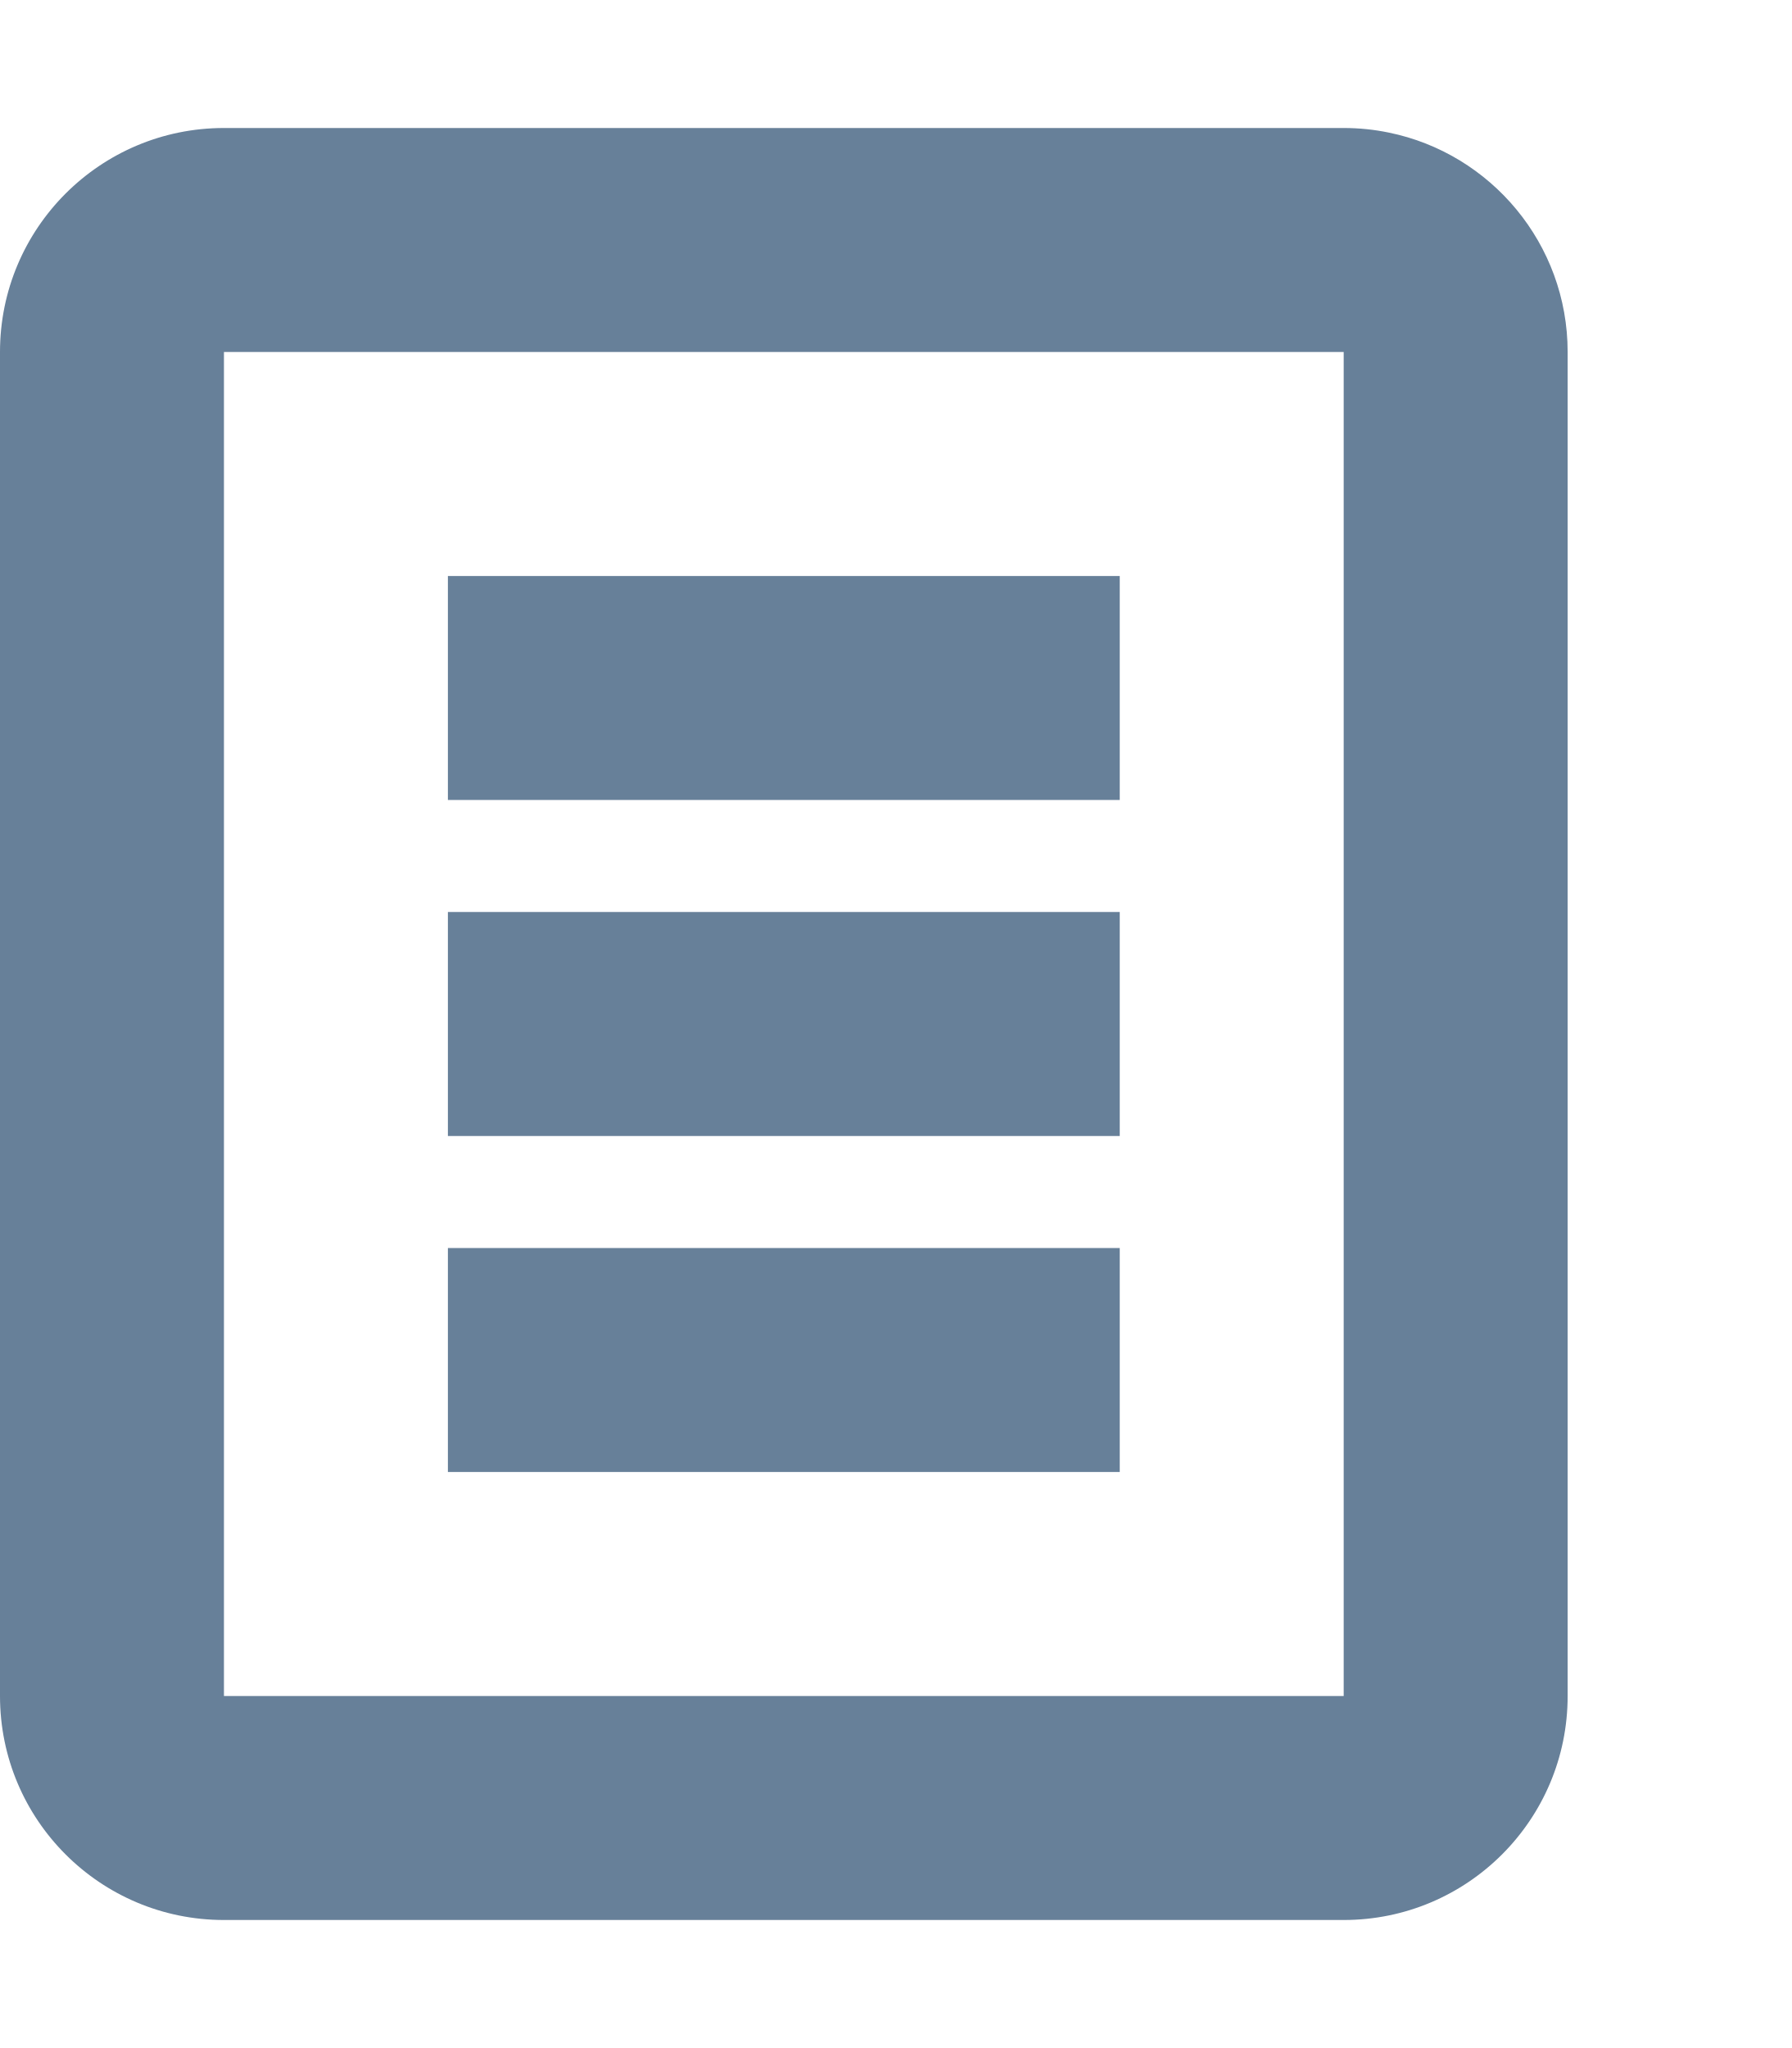
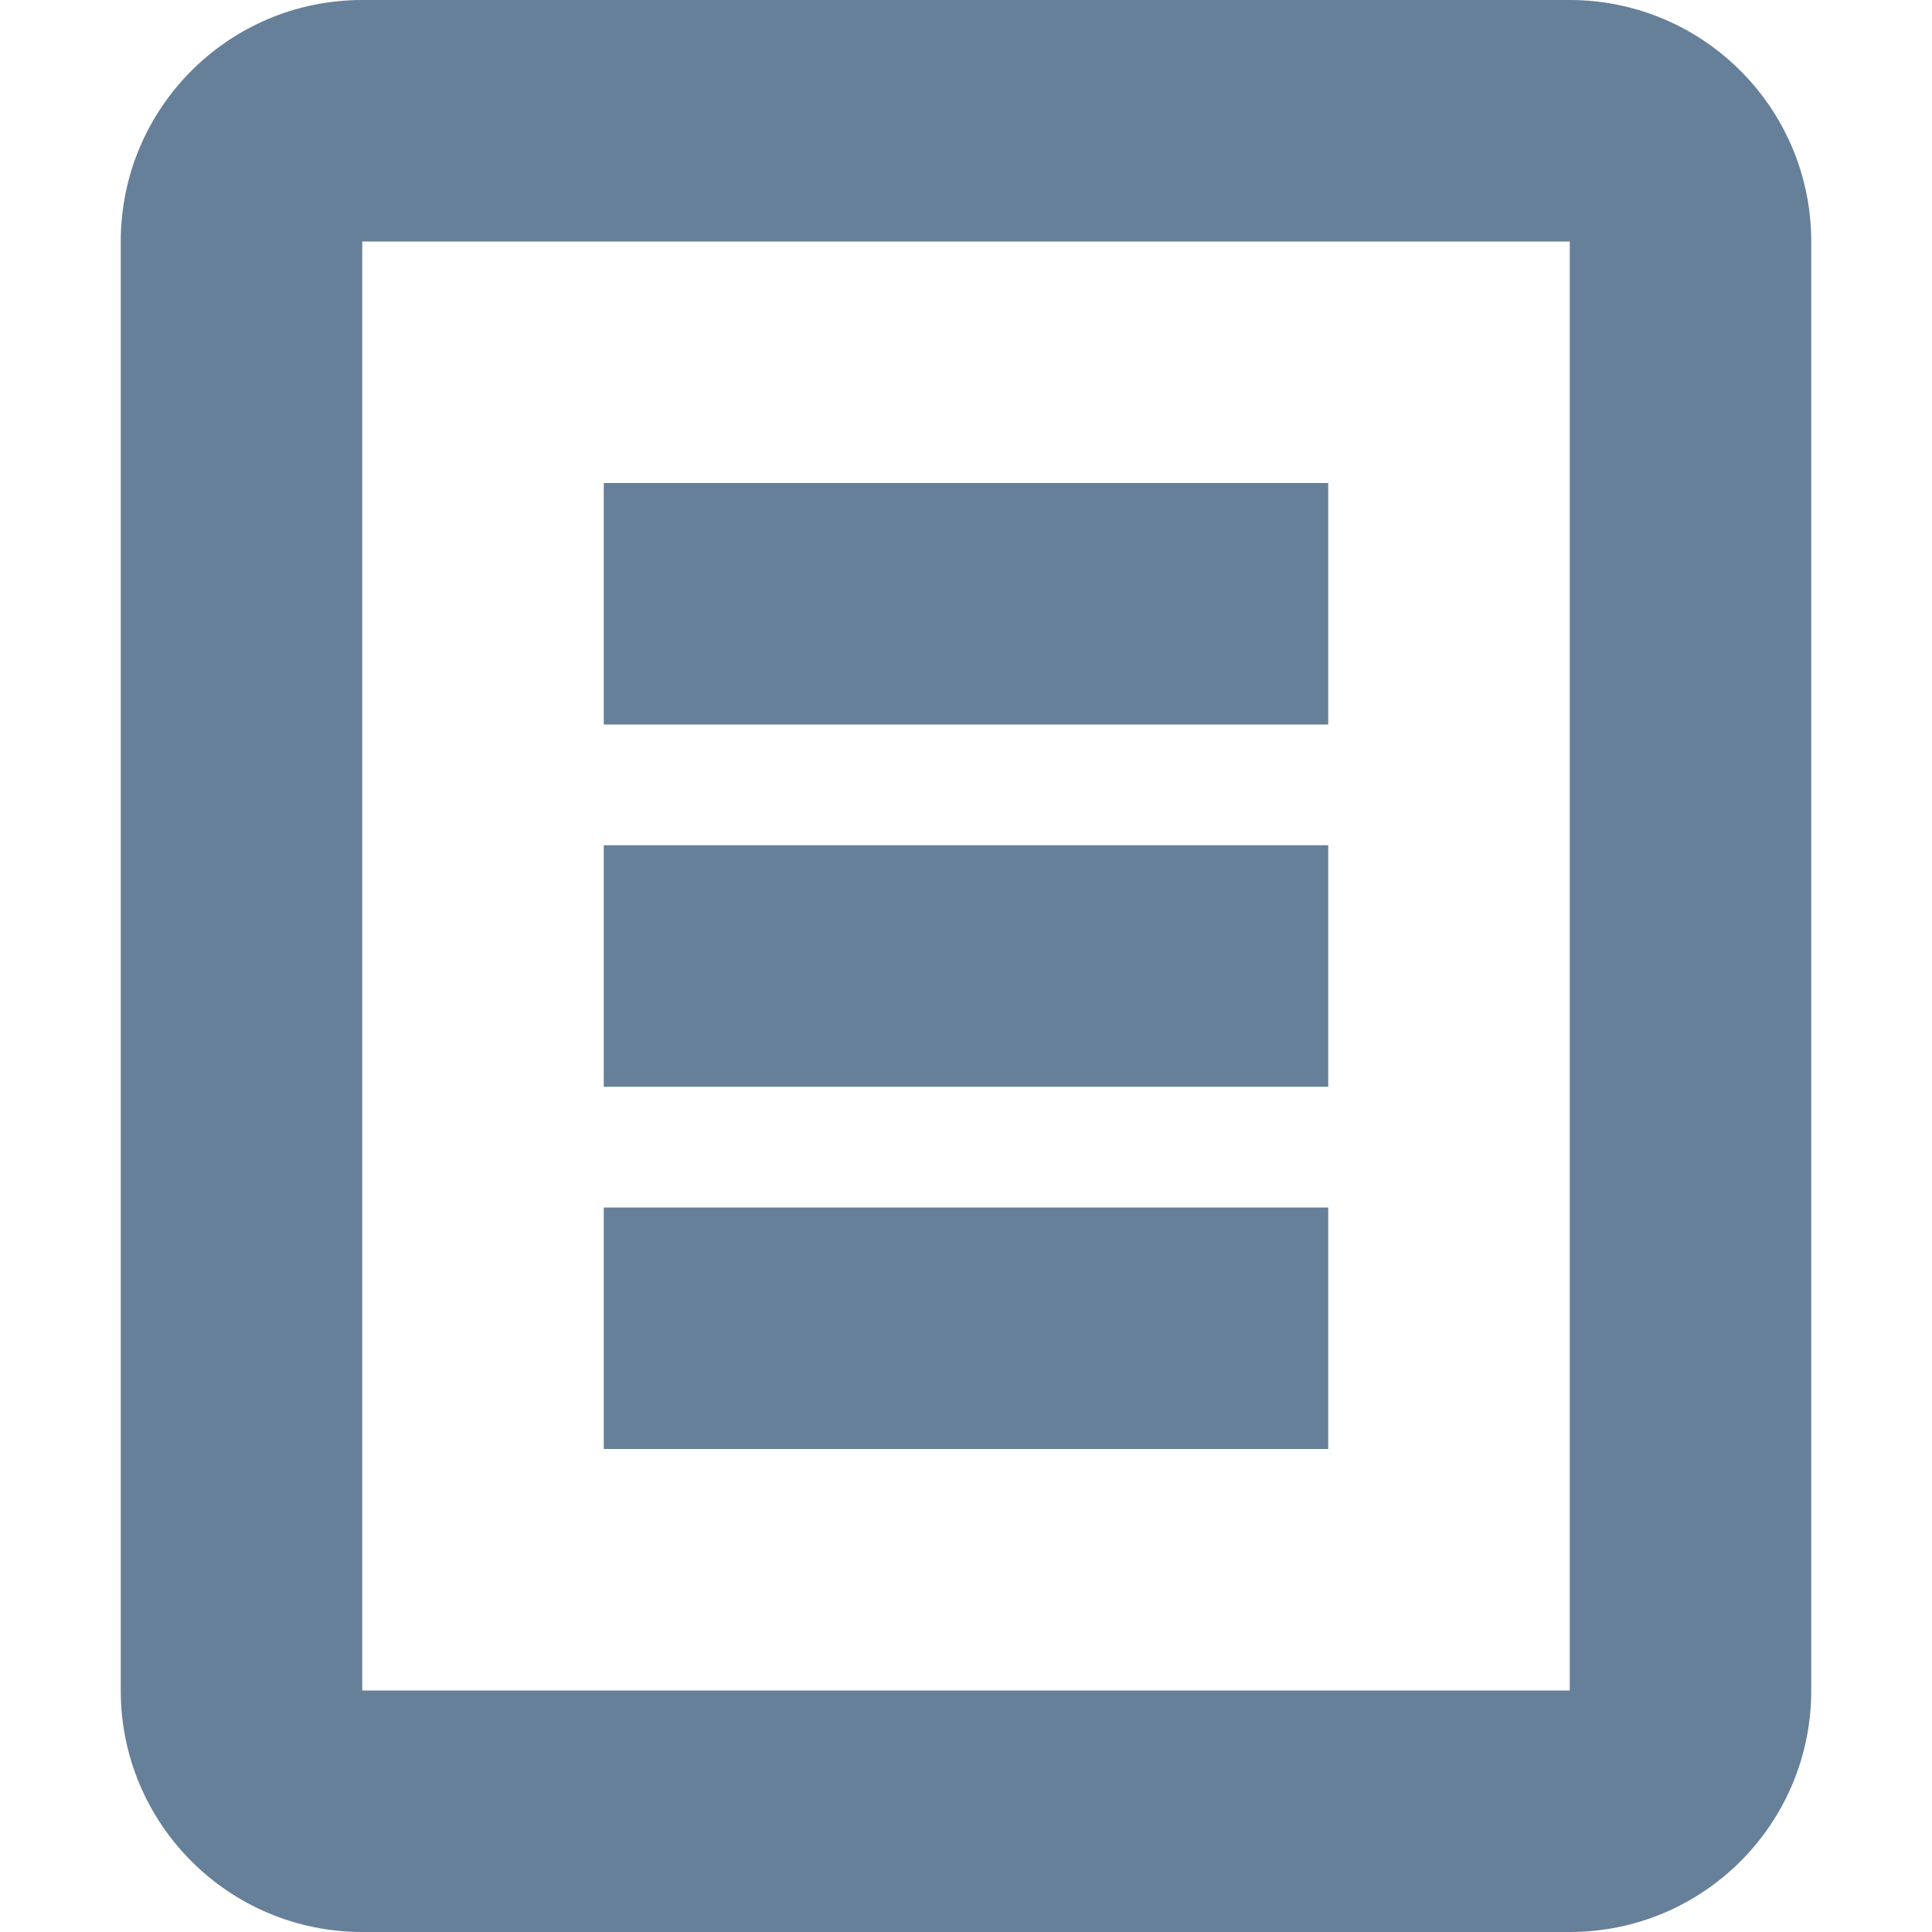
- <svg xmlns="http://www.w3.org/2000/svg" width="14" height="16" viewBox="0 0 16 16" fill="none">
+ <svg xmlns="http://www.w3.org/2000/svg" width="16" height="16" viewBox="-1 0 16 16" fill="none">
  <path fill-rule="evenodd" clip-rule="evenodd" d="M9 0H7H2C0.895 0 0 0.895 0 2V8V10V14C0 15.105 0.895 16 2 16H5H7L12 16C13.105 16 14 15.105 14 14V8V6V2C14 1.034 13.314 0.227 12.403 0.041C12.273 0.014 12.138 0 12 0H9ZM4 14H2L2 12L2 10L2 8L2 4V2H4L7 2L9 2L10 2L12 2V4V6V8V12V14H10L7 14H5H4ZM10 4H4V6H10V4ZM4 7H10V9H4V7ZM10 10H4V12H10V10Z" fill="#678099" />
</svg>
